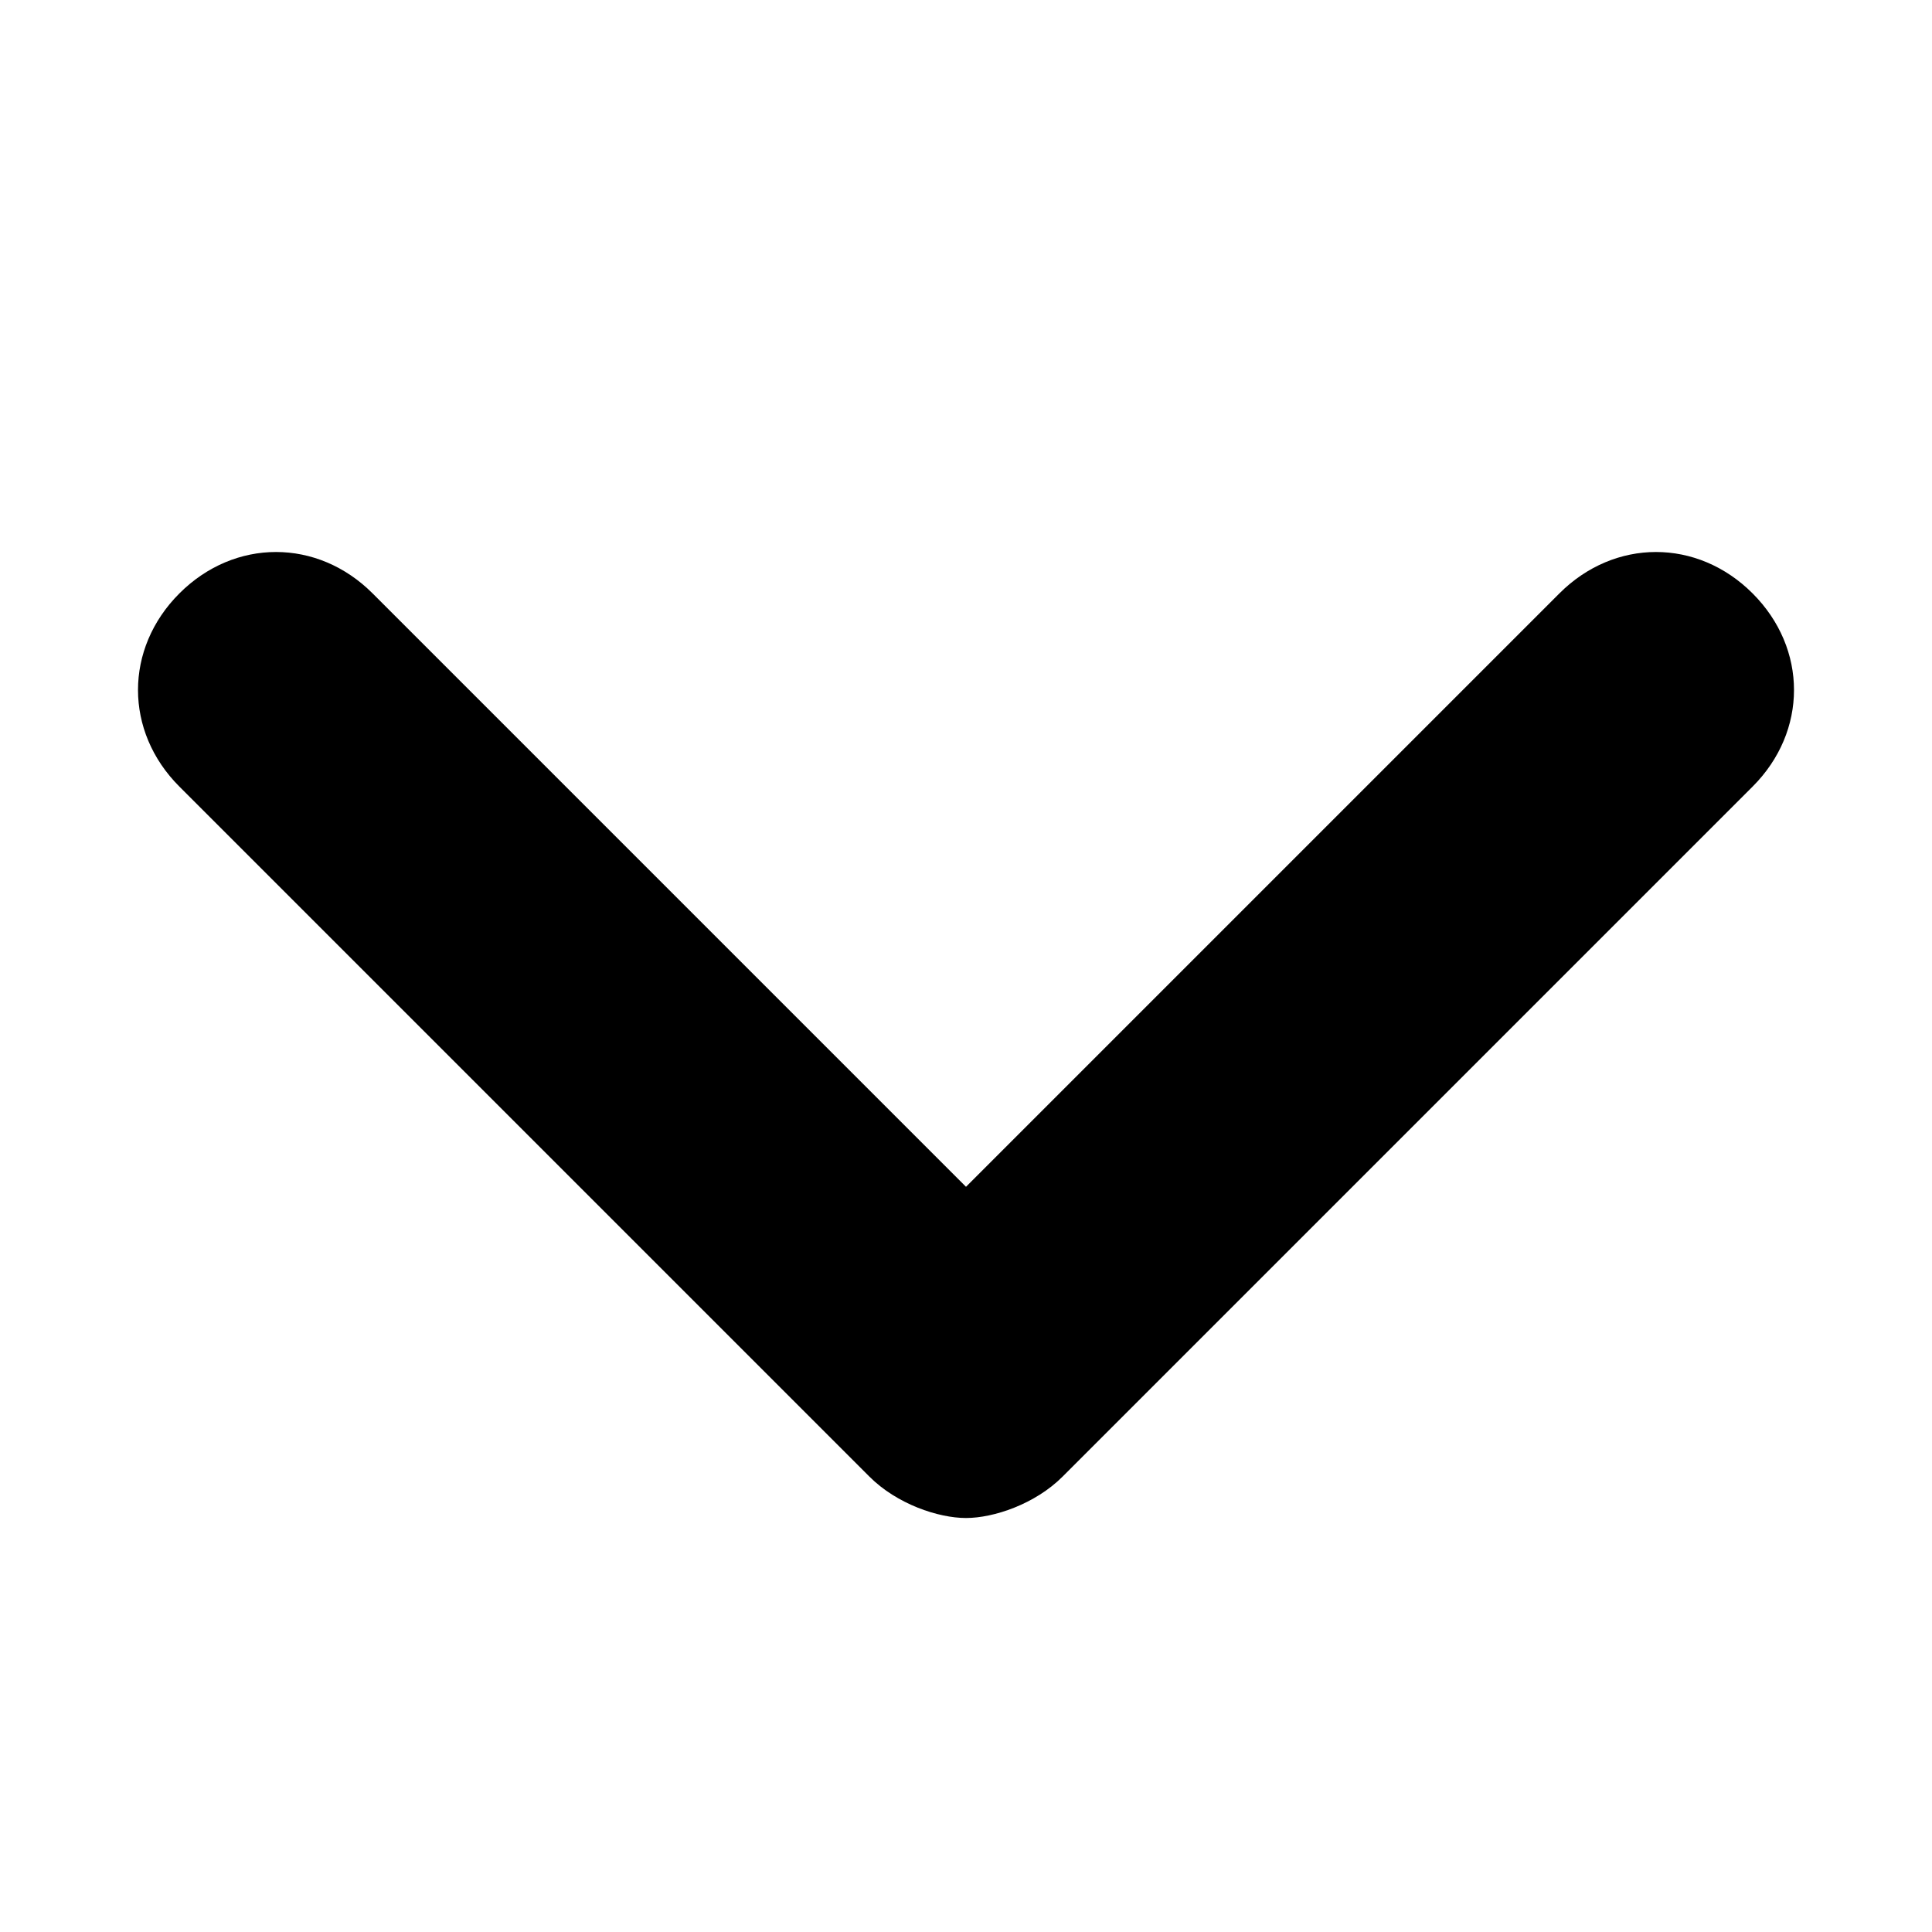
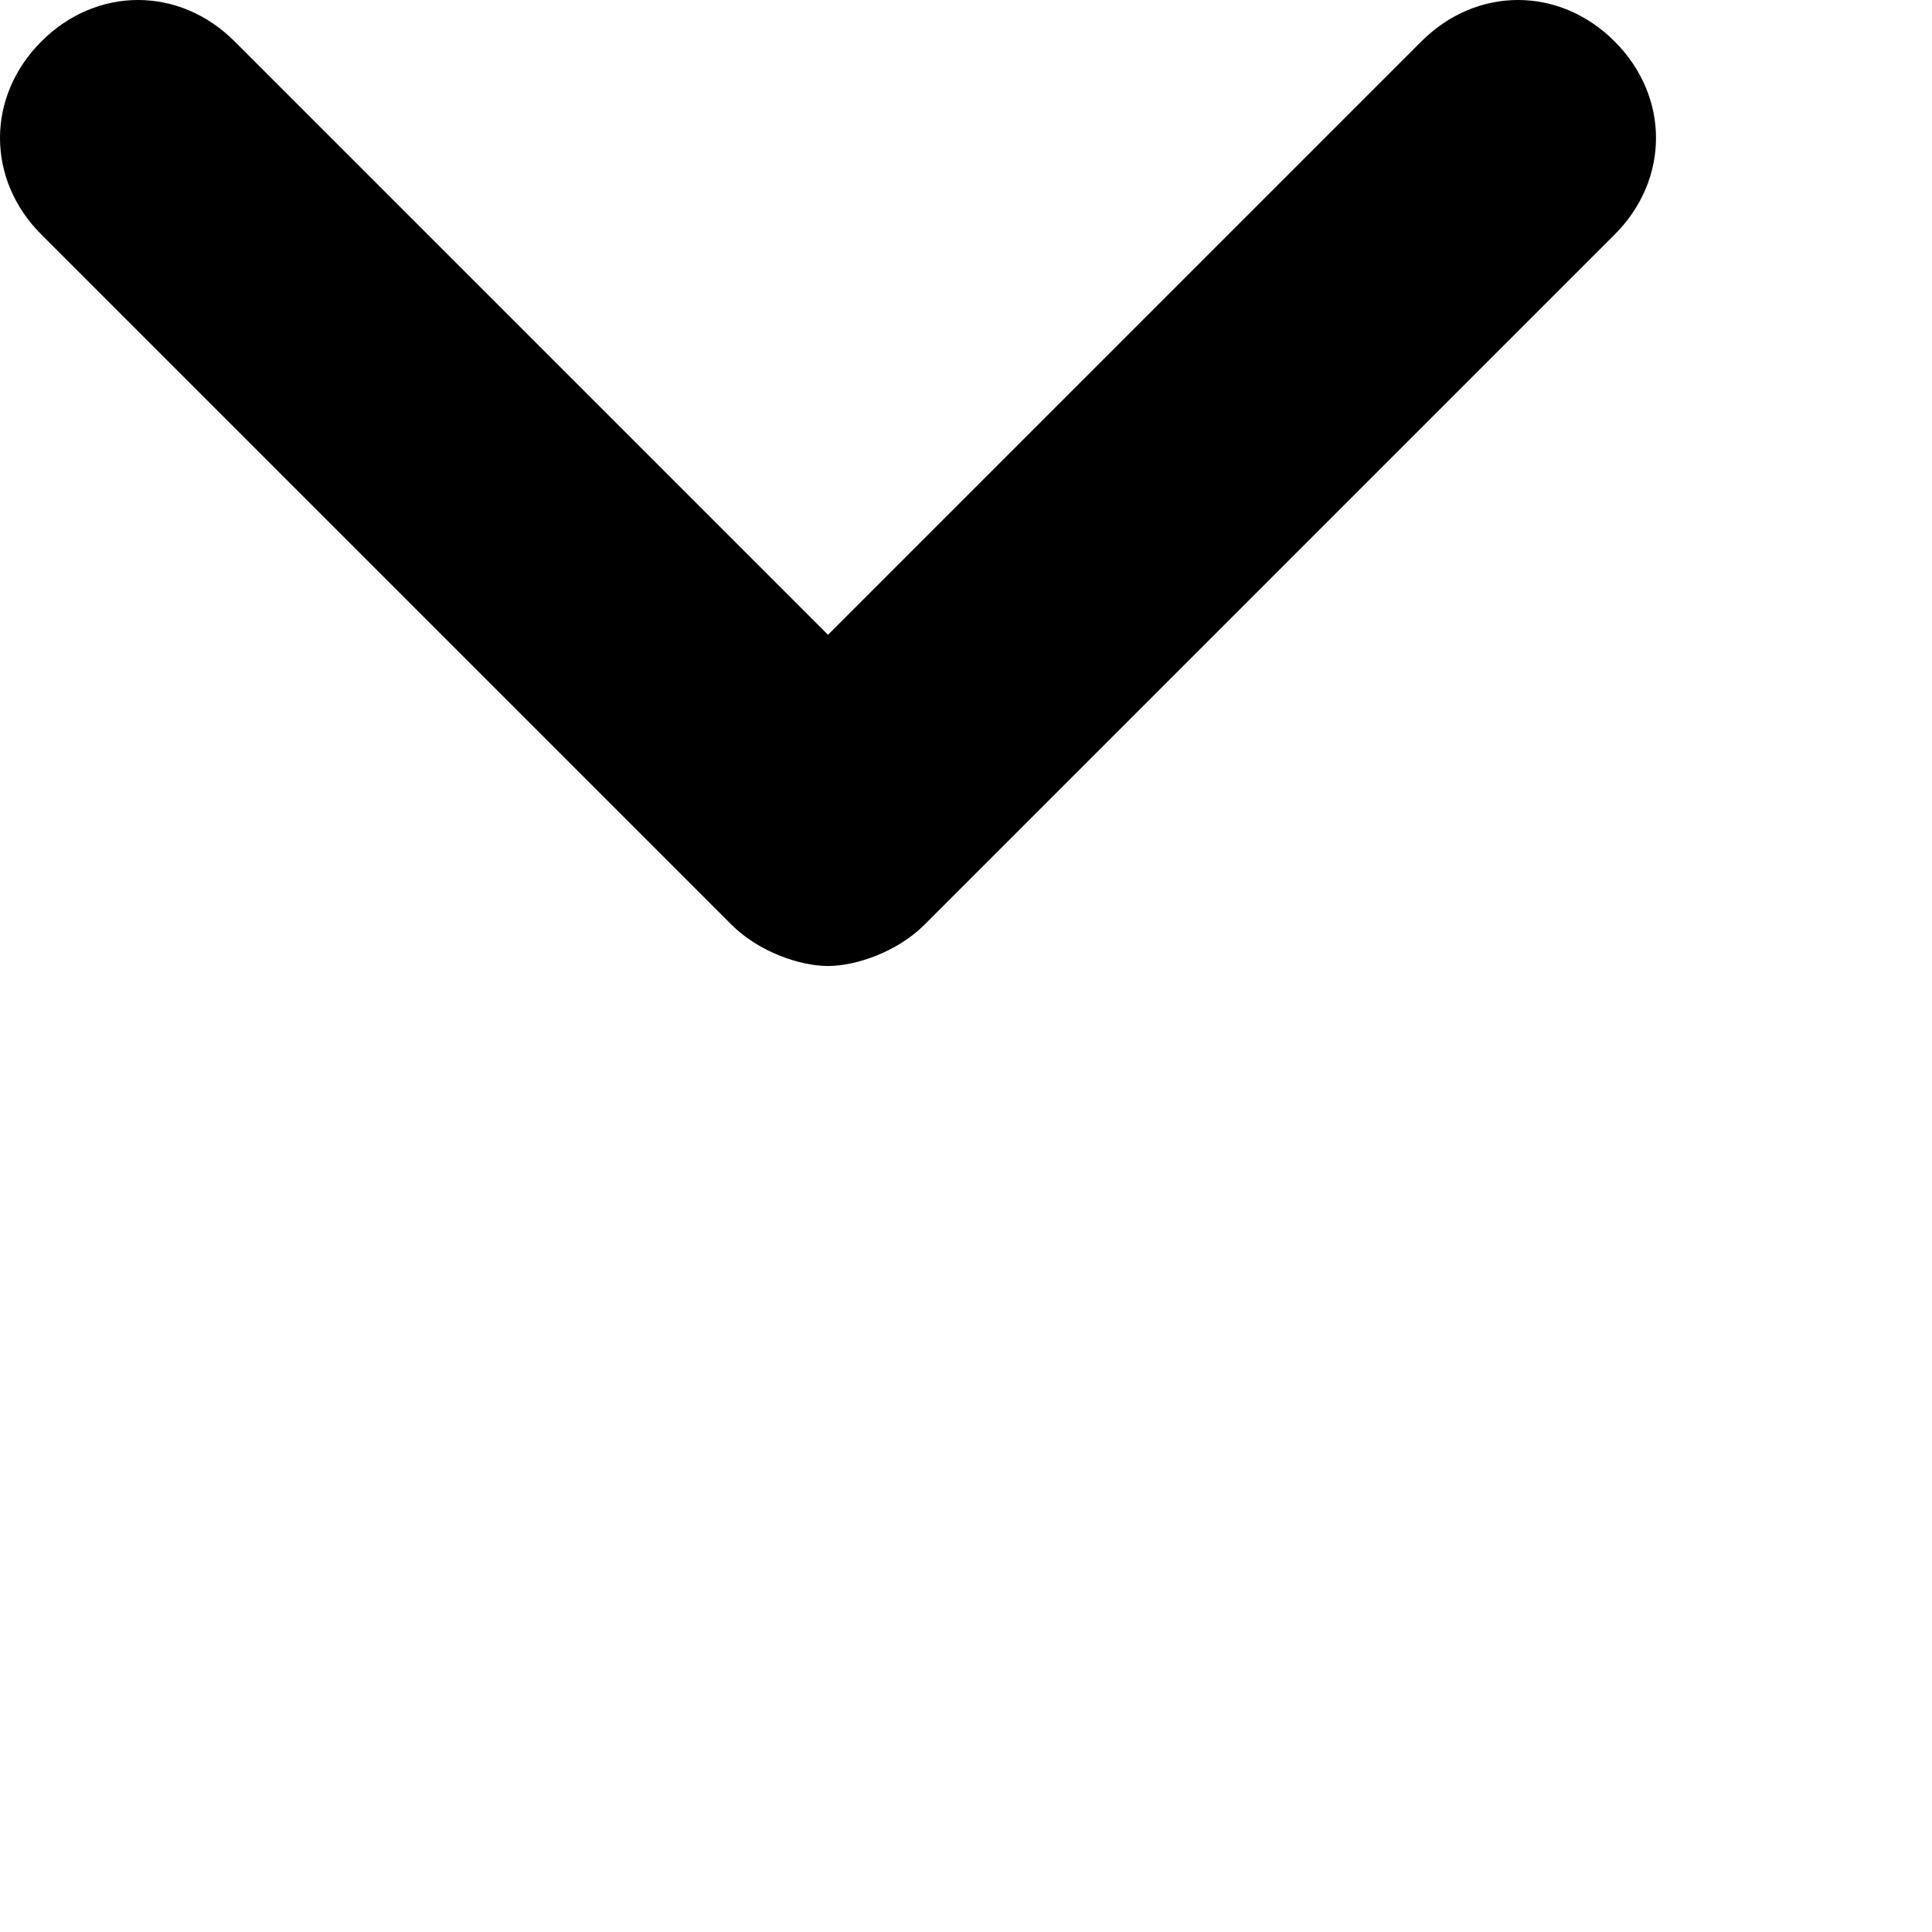
- <svg xmlns="http://www.w3.org/2000/svg" xmlns:xlink="http://www.w3.org/1999/xlink" width="14" height="14" viewBox="0 0 14 14">
-   <defs>
-     <path id="chevron-a" d="M5.3,6.7 C5.5,6.9 5.8,7 6,7 C6.2,7 6.5,6.9 6.7,6.7 L11.7,1.7 C12.1,1.3 12.1,0.7 11.7,0.3 C11.3,-0.1 10.7,-0.1 10.3,0.3 L6,4.6 L1.7,0.3 C1.3,-0.1 0.7,-0.1 0.3,0.3 C-0.1,0.7 -0.1,1.3 0.3,1.7 L5.3,6.7 Z" />
-   </defs>
-   <g fill-rule="evenodd" transform="translate(1 4)">
-     <use xlink:href="#chevron-a" />
-   </g>
+ <svg xmlns="http://www.w3.org/2000/svg" viewBox="0 0 14 14">
+   <path id="chevron-a" d="M5.3,6.7 C5.5,6.9 5.8,7 6,7 C6.2,7 6.5,6.9 6.7,6.7 L11.7,1.7 C12.1,1.3 12.1,0.7 11.7,0.3 C11.3,-0.1 10.7,-0.1 10.3,0.3 L6,4.6 L1.7,0.3 C1.3,-0.1 0.7,-0.1 0.3,0.3 C-0.1,0.7 -0.1,1.3 0.3,1.7 L5.3,6.7 Z" />
</svg>
